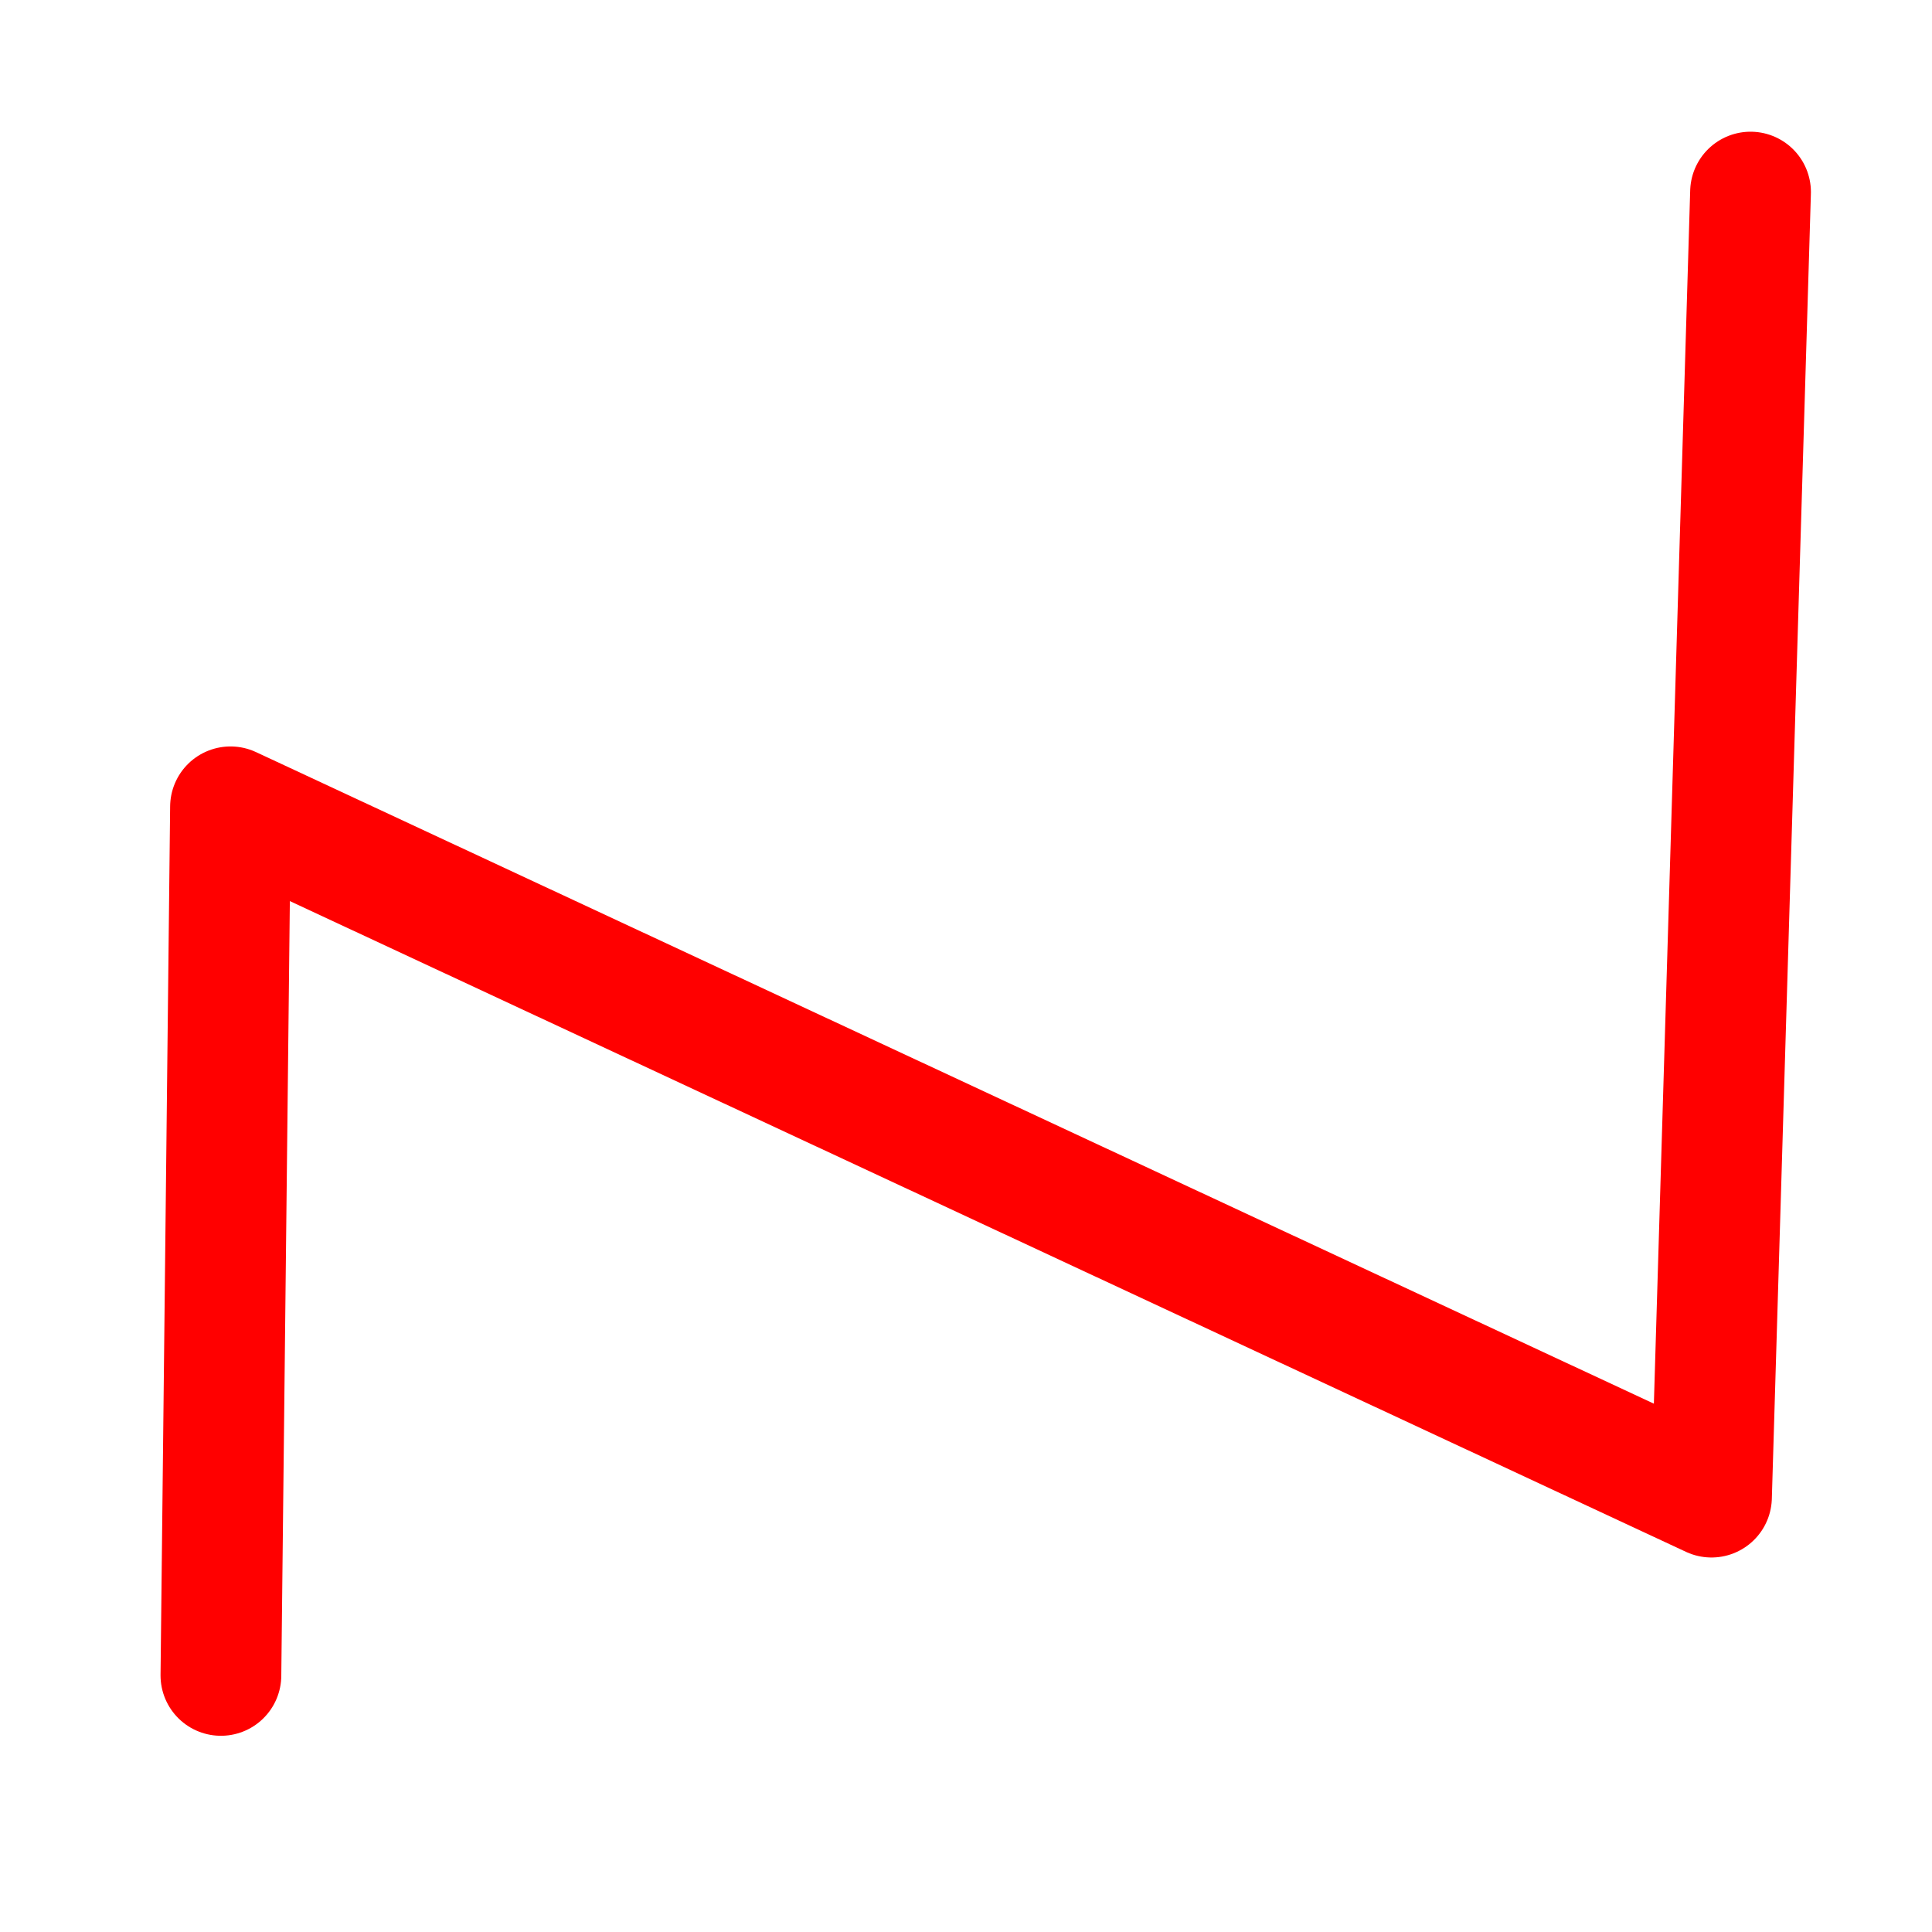
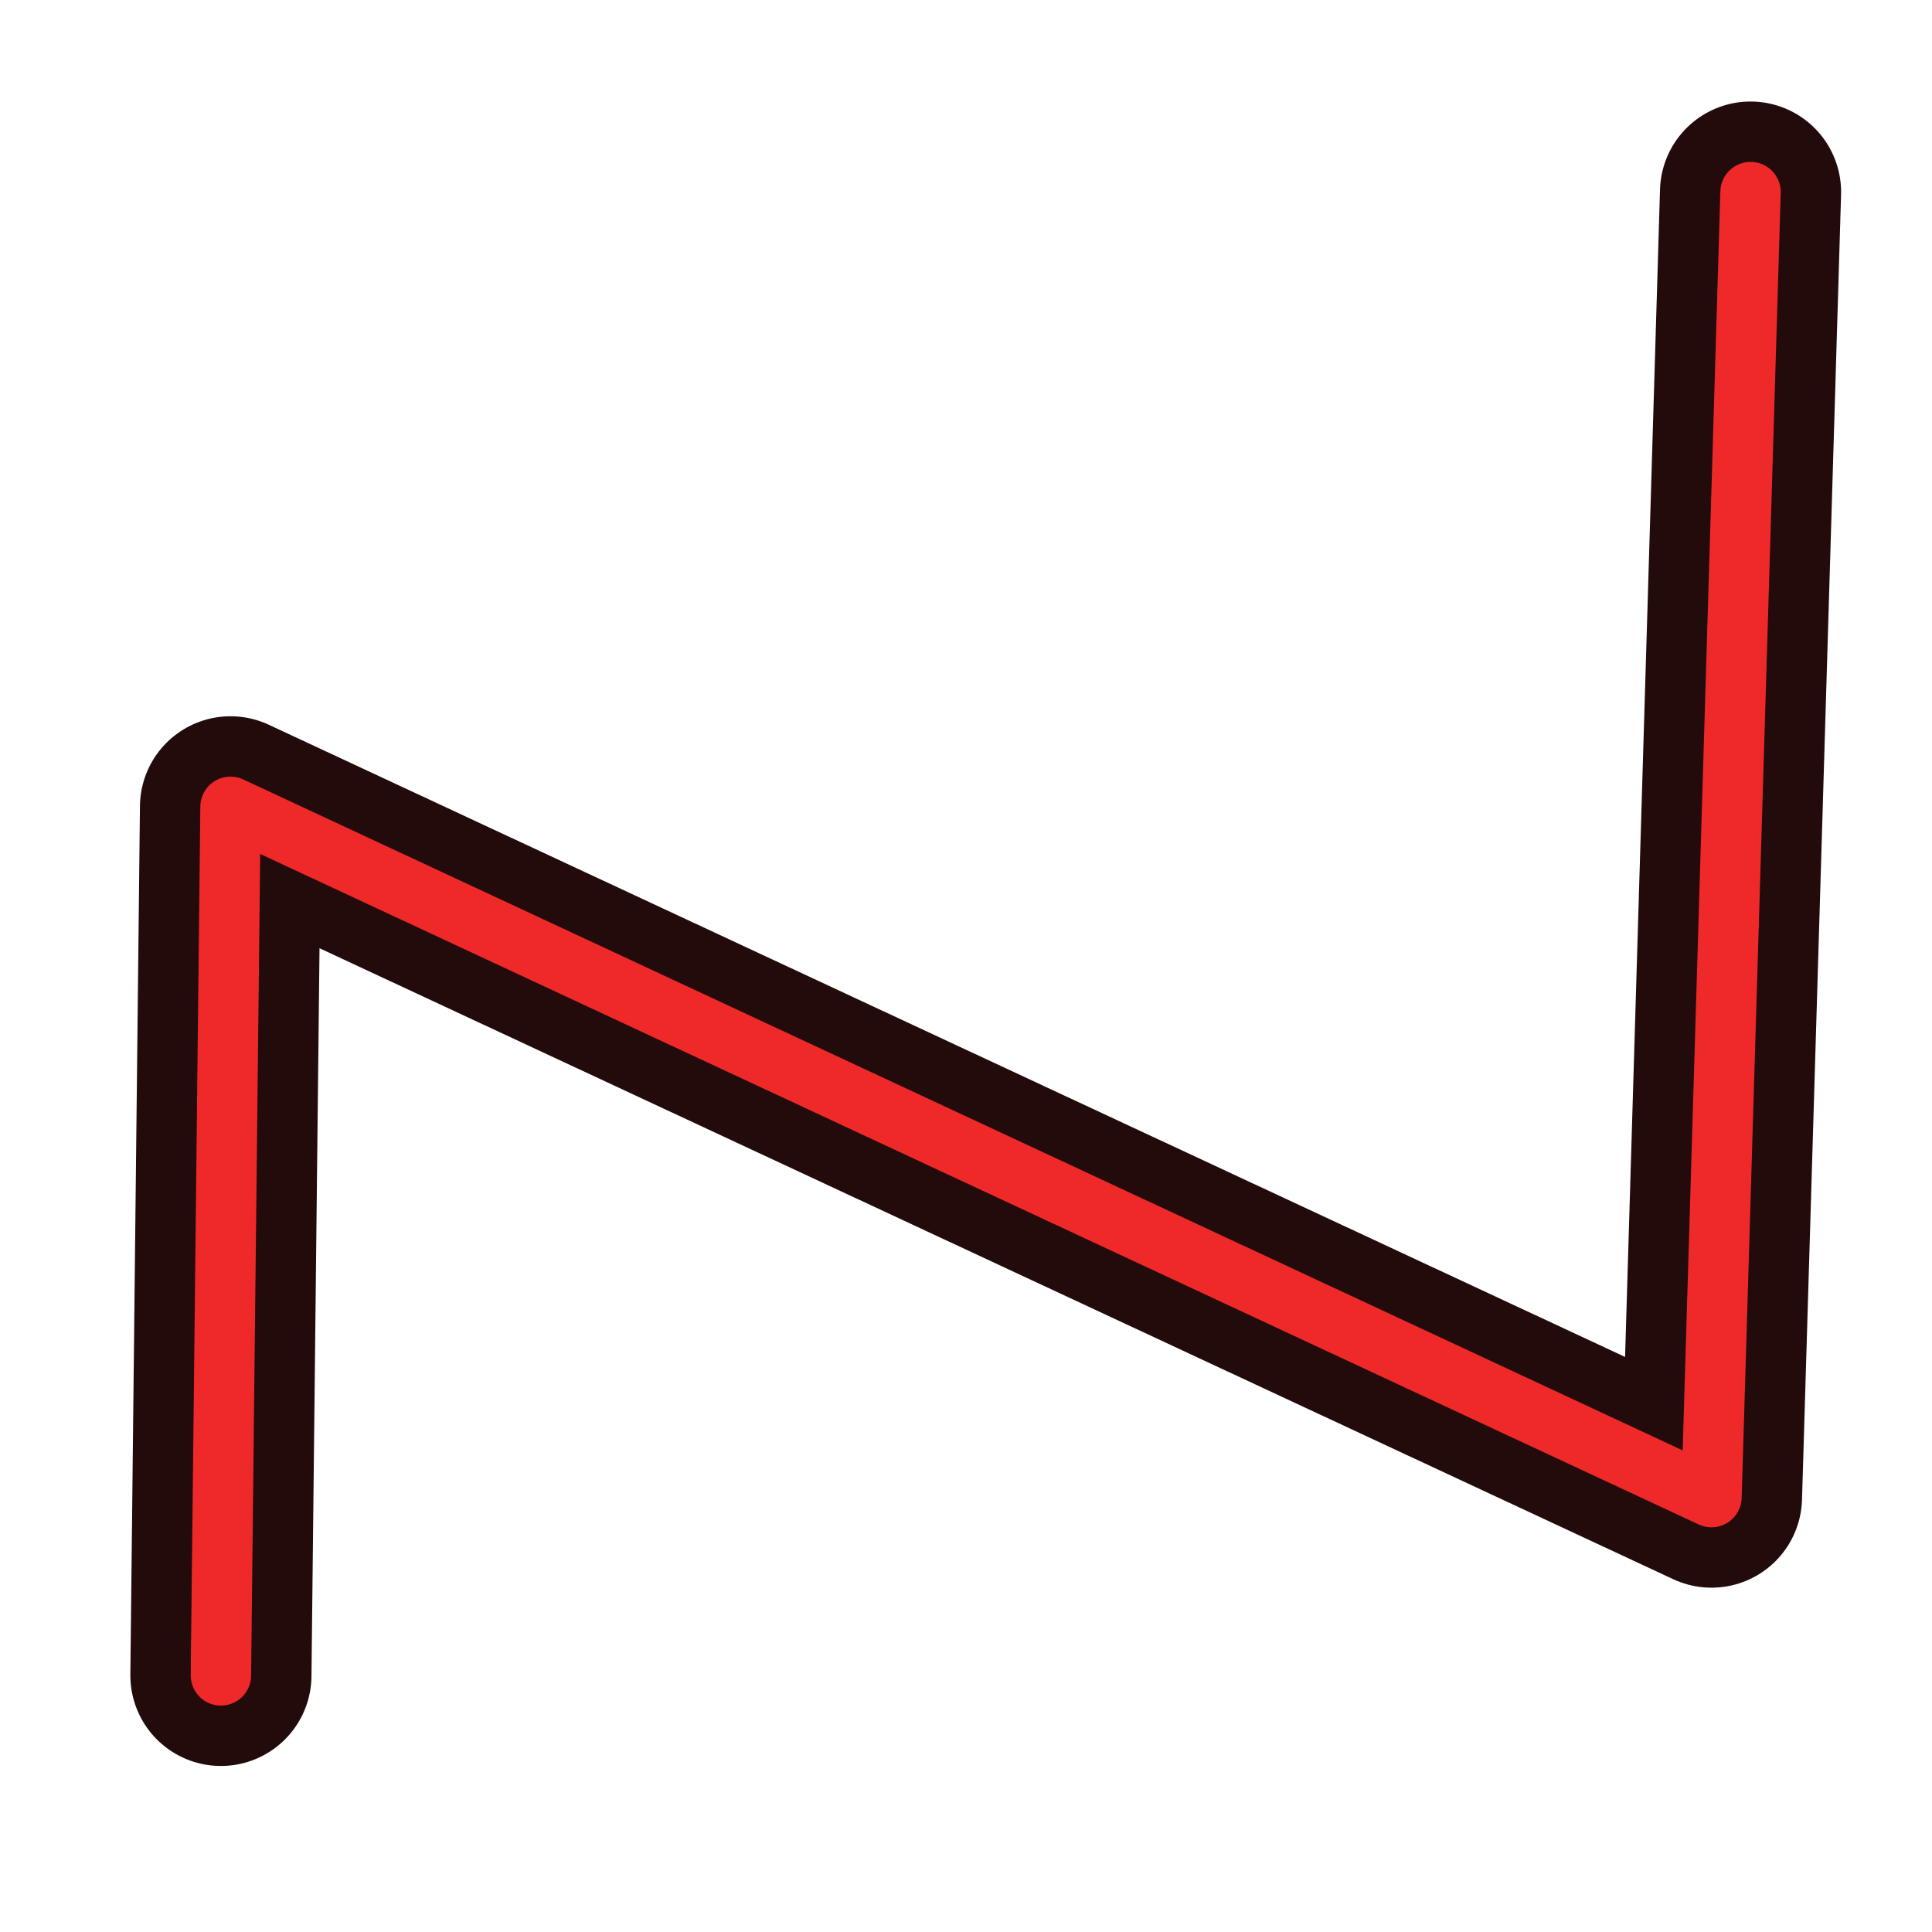
- <svg xmlns="http://www.w3.org/2000/svg" width="64px" height="64px" id="svg2985" version="1.1">
-   <defs id="defs2987" />
-   <g id="layer1">
-     <path style="fill:none;stroke:#ff0000;stroke-width:4;stroke-linecap:round;stroke-linejoin:round;stroke-miterlimit:4;stroke-opacity:1;stroke-dasharray:none" d="M 7.318,55.5 7.636,26.727 56.695,49.594 57.989,6.363" id="path3839" />
-   </g>
+ <svg xmlns="http://www.w3.org/2000/svg" width="64" height="64" id="svg2869" version="1.1" viewBox="0 0 64 64">
+   <defs id="defs2871">
+     <linearGradient id="linearGradient5">
+       <stop style="stop-color:#ef2929;stop-opacity:1;" offset="0" id="stop19" />
+       <stop style="stop-color:#ef2929;stop-opacity:0;" offset="1" id="stop20" />
+     </linearGradient>
+     <linearGradient id="swatch18">
+       <stop style="stop-color:#ef2929;stop-opacity:1;" offset="0" id="stop18" />
+     </linearGradient>
+     <linearGradient id="swatch15">
+       <stop style="stop-color:#3d0000;stop-opacity:1;" offset="0" id="stop15" />
+     </linearGradient>
+     <linearGradient id="linearGradient5-1">
+       <stop style="stop-color:#ef2929;stop-opacity:1;" offset="0" id="stop5" />
+       <stop style="stop-color:#ef2929;stop-opacity:0;" offset="1" id="stop6" />
+     </linearGradient>
+     <linearGradient id="linearGradient3836-9">
+       <stop style="stop-color:#a40000;stop-opacity:1" offset="0" id="stop3838-8" />
+       <stop style="stop-color:#ef2929;stop-opacity:1" offset="1" id="stop3840-1" />
+     </linearGradient>
+   </defs>
+   <path style="fill:none;stroke:#230b0b;stroke-width:6;stroke-linecap:round;stroke-linejoin:round;stroke-miterlimit:4;stroke-dasharray:none;stroke-opacity:1" d="M 7.318,55.5 7.636,26.727 56.695,49.594 57.989,6.363" id="path1" />
+   <path style="fill:none;stroke:#ef2929;stroke-width:2;stroke-linecap:round;stroke-linejoin:round;stroke-miterlimit:4;stroke-dasharray:none;stroke-opacity:1" d="M 7.318,55.5 7.636,26.727 56.695,49.594 57.989,6.363" id="path3839" />
</svg>
